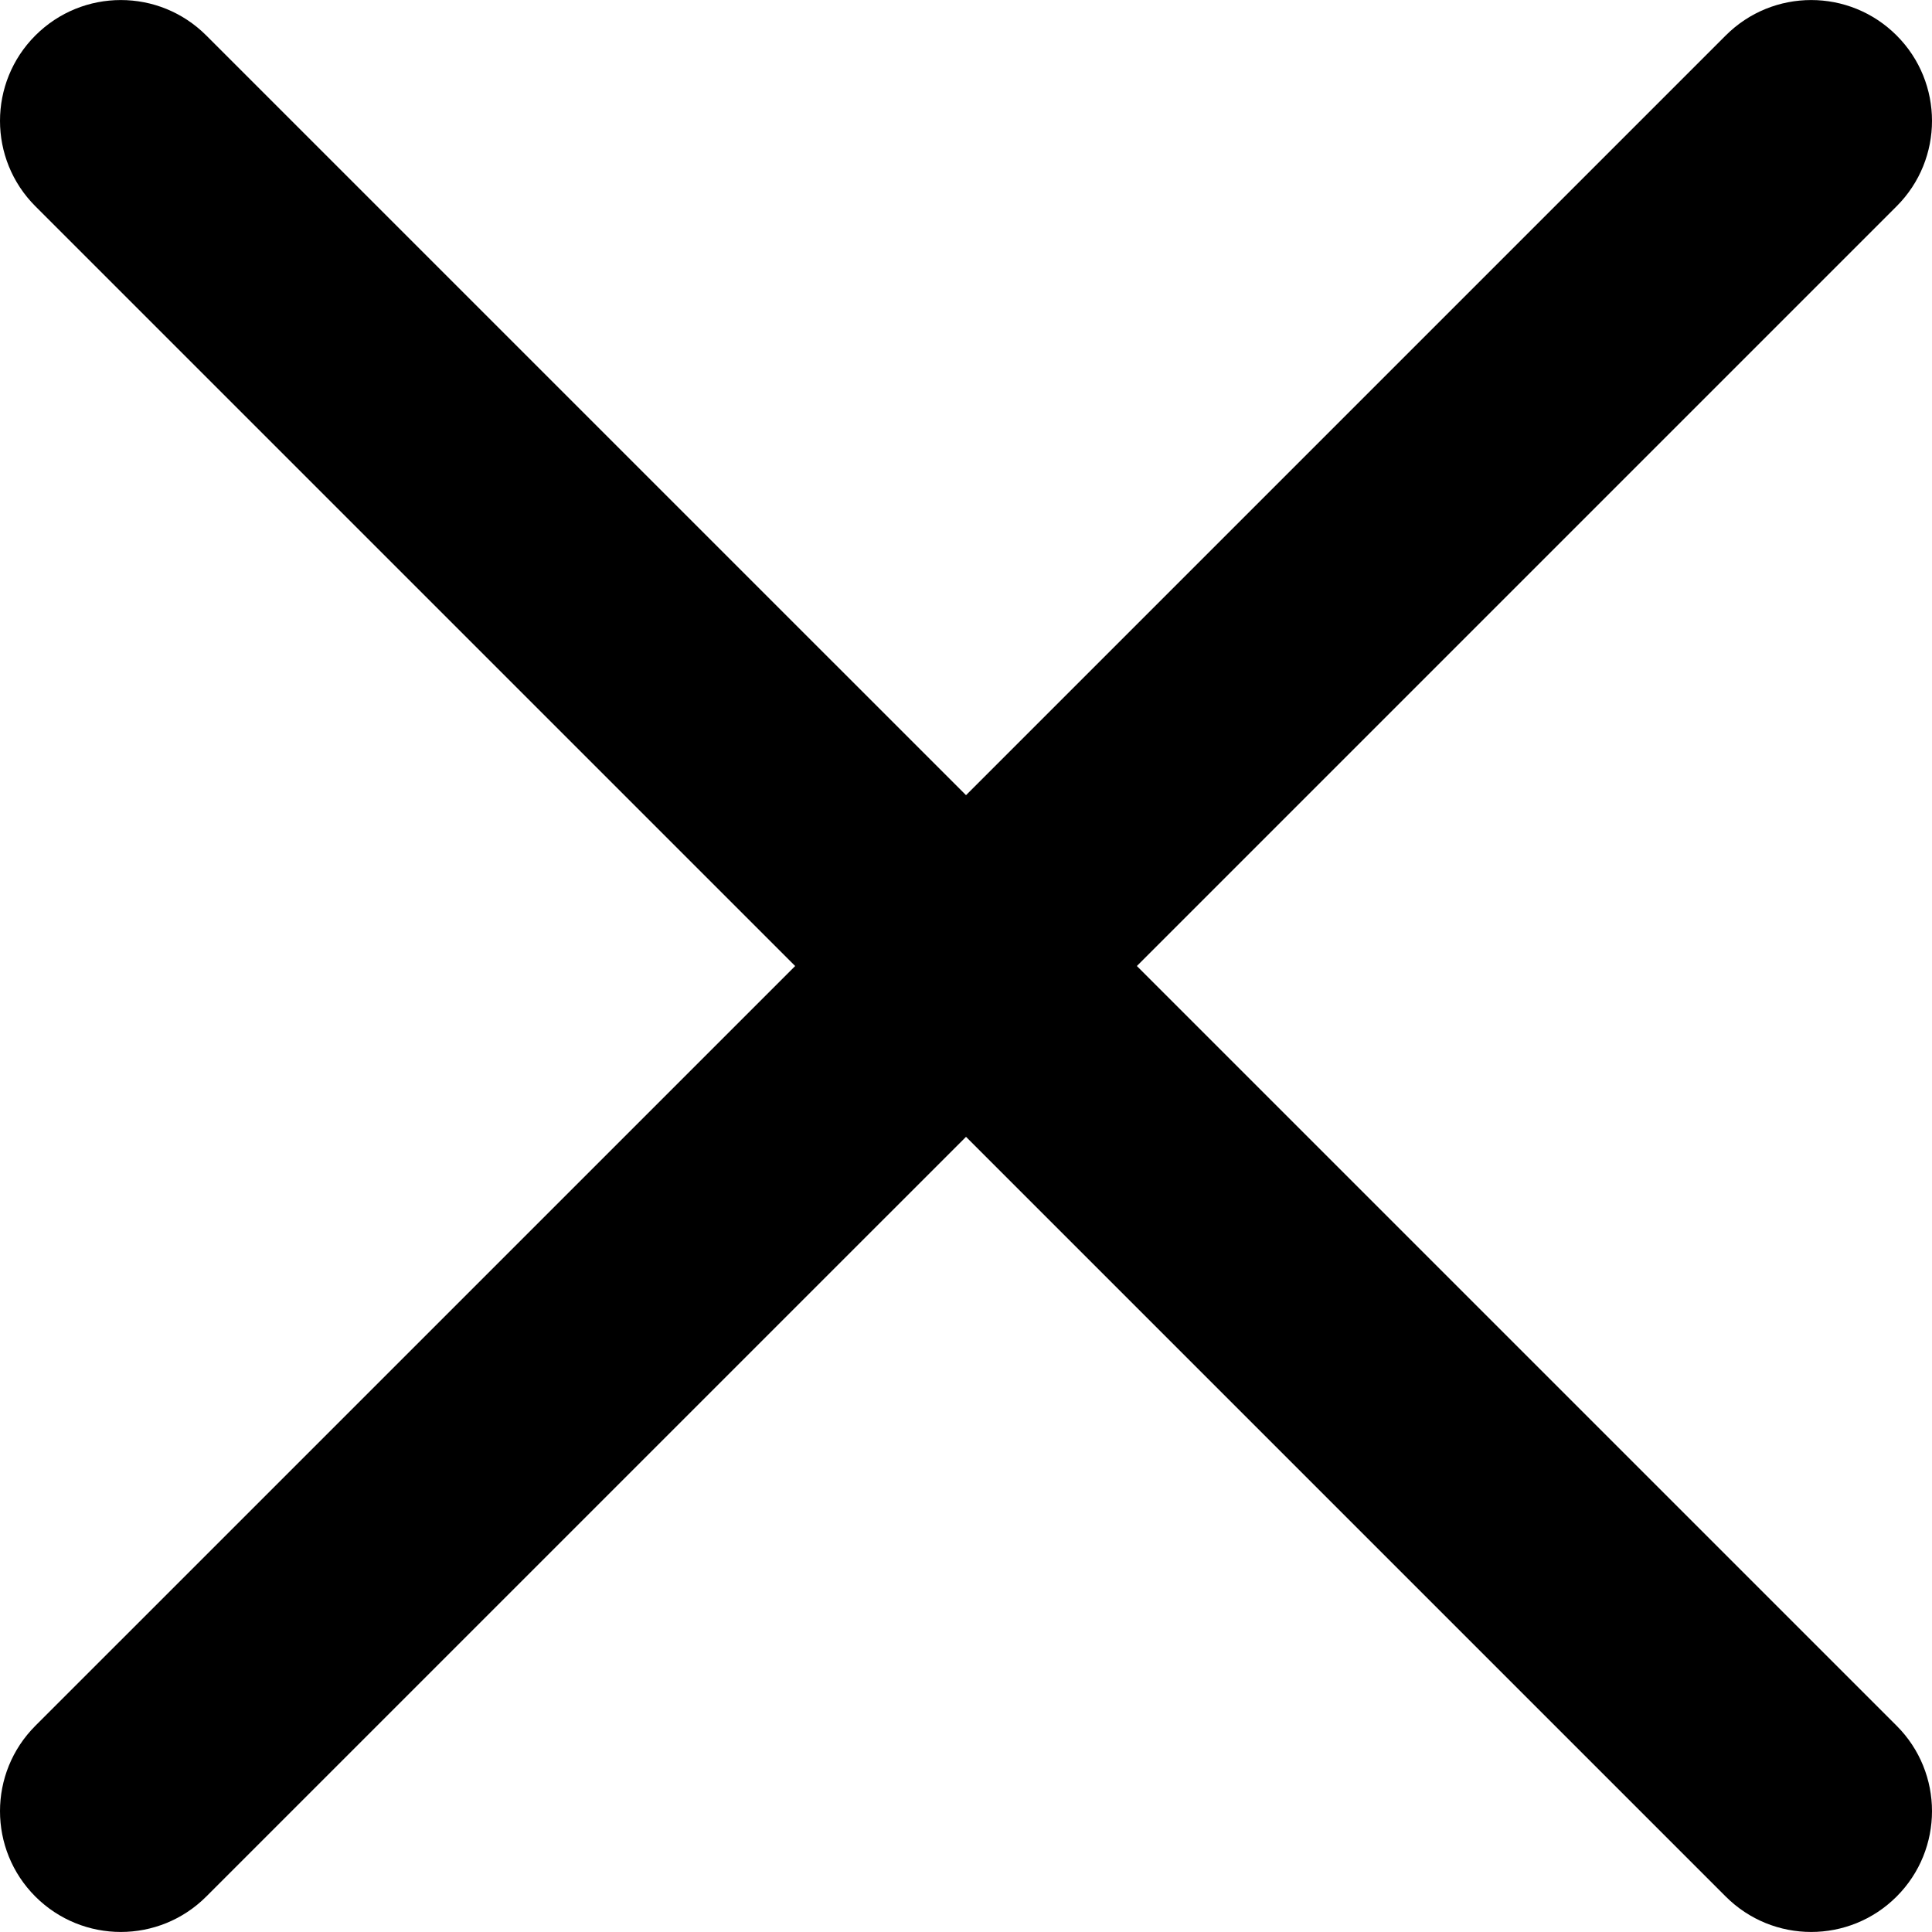
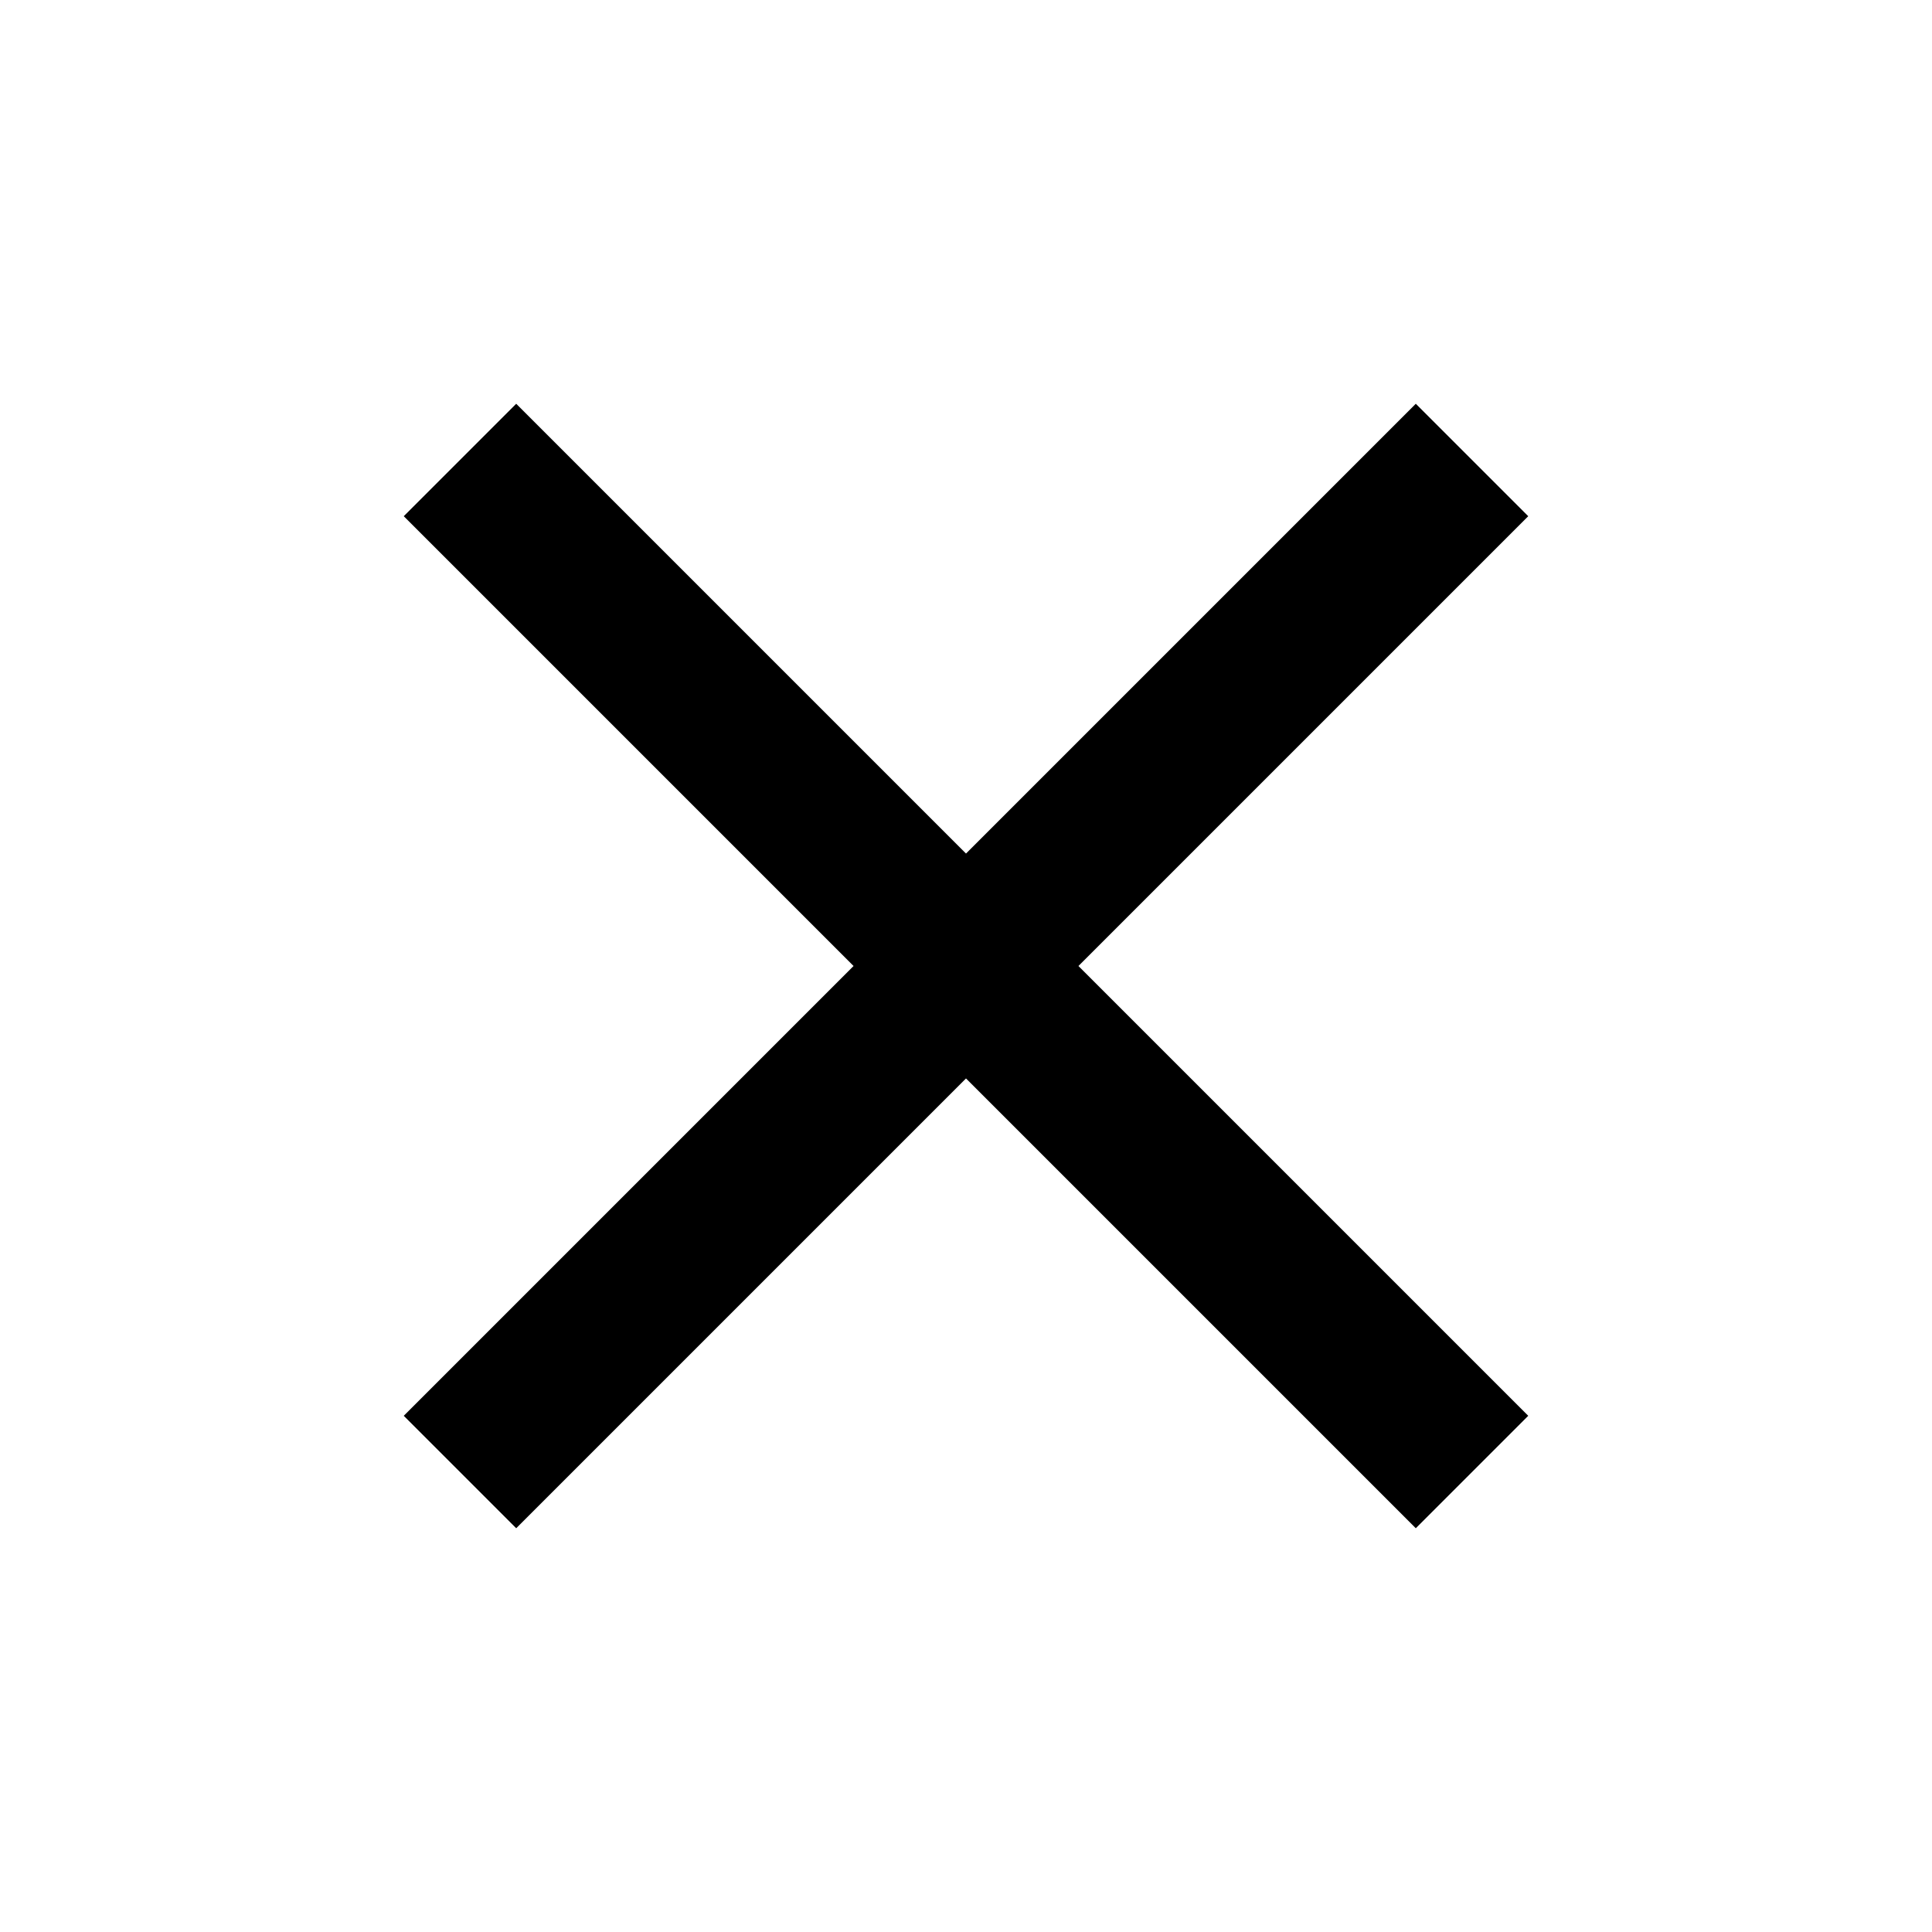
- <svg xmlns="http://www.w3.org/2000/svg" version="1.1" id="Capa_1" x="0px" y="0px" viewBox="0 0 47.971 47.971" style="enable-background:new 0 0 47.971 47.971;" xml:space="preserve">
-   <g>
-     <path d="M28.228,23.986L47.092,5.122c1.172-1.171,1.172-3.071,0-4.242c-1.172-1.172-3.07-1.172-4.242,0L23.986,19.744L5.121,0.88   c-1.172-1.172-3.07-1.172-4.242,0c-1.172,1.171-1.172,3.071,0,4.242l18.865,18.864L0.879,42.85c-1.172,1.171-1.172,3.071,0,4.242   C1.465,47.677,2.233,47.97,3,47.97s1.535-0.293,2.121-0.879l18.865-18.864L42.85,47.091c0.586,0.586,1.354,0.879,2.121,0.879   s1.535-0.293,2.121-0.879c1.172-1.171,1.172-3.071,0-4.242L28.228,23.986z" />
-   </g>
-   <g>
- </g>
-   <g>
- </g>
-   <g>
- </g>
-   <g>
- </g>
-   <g>
- </g>
-   <g>
- </g>
-   <g>
- </g>
-   <g>
- </g>
-   <g>
- </g>
-   <g>
- </g>
-   <g>
- </g>
-   <g>
- </g>
-   <g>
- </g>
-   <g>
- </g>
-   <g>
- </g>
+ <svg xmlns="http://www.w3.org/2000/svg" viewBox="0 0 512 512">
+   <path d="M405 136.798L375.202 107 256 226.202 136.798 107 107 136.798 226.202 256 107 375.202 136.798 405 256 285.798 375.202 405 405 375.202 285.798 256z" />
</svg>
